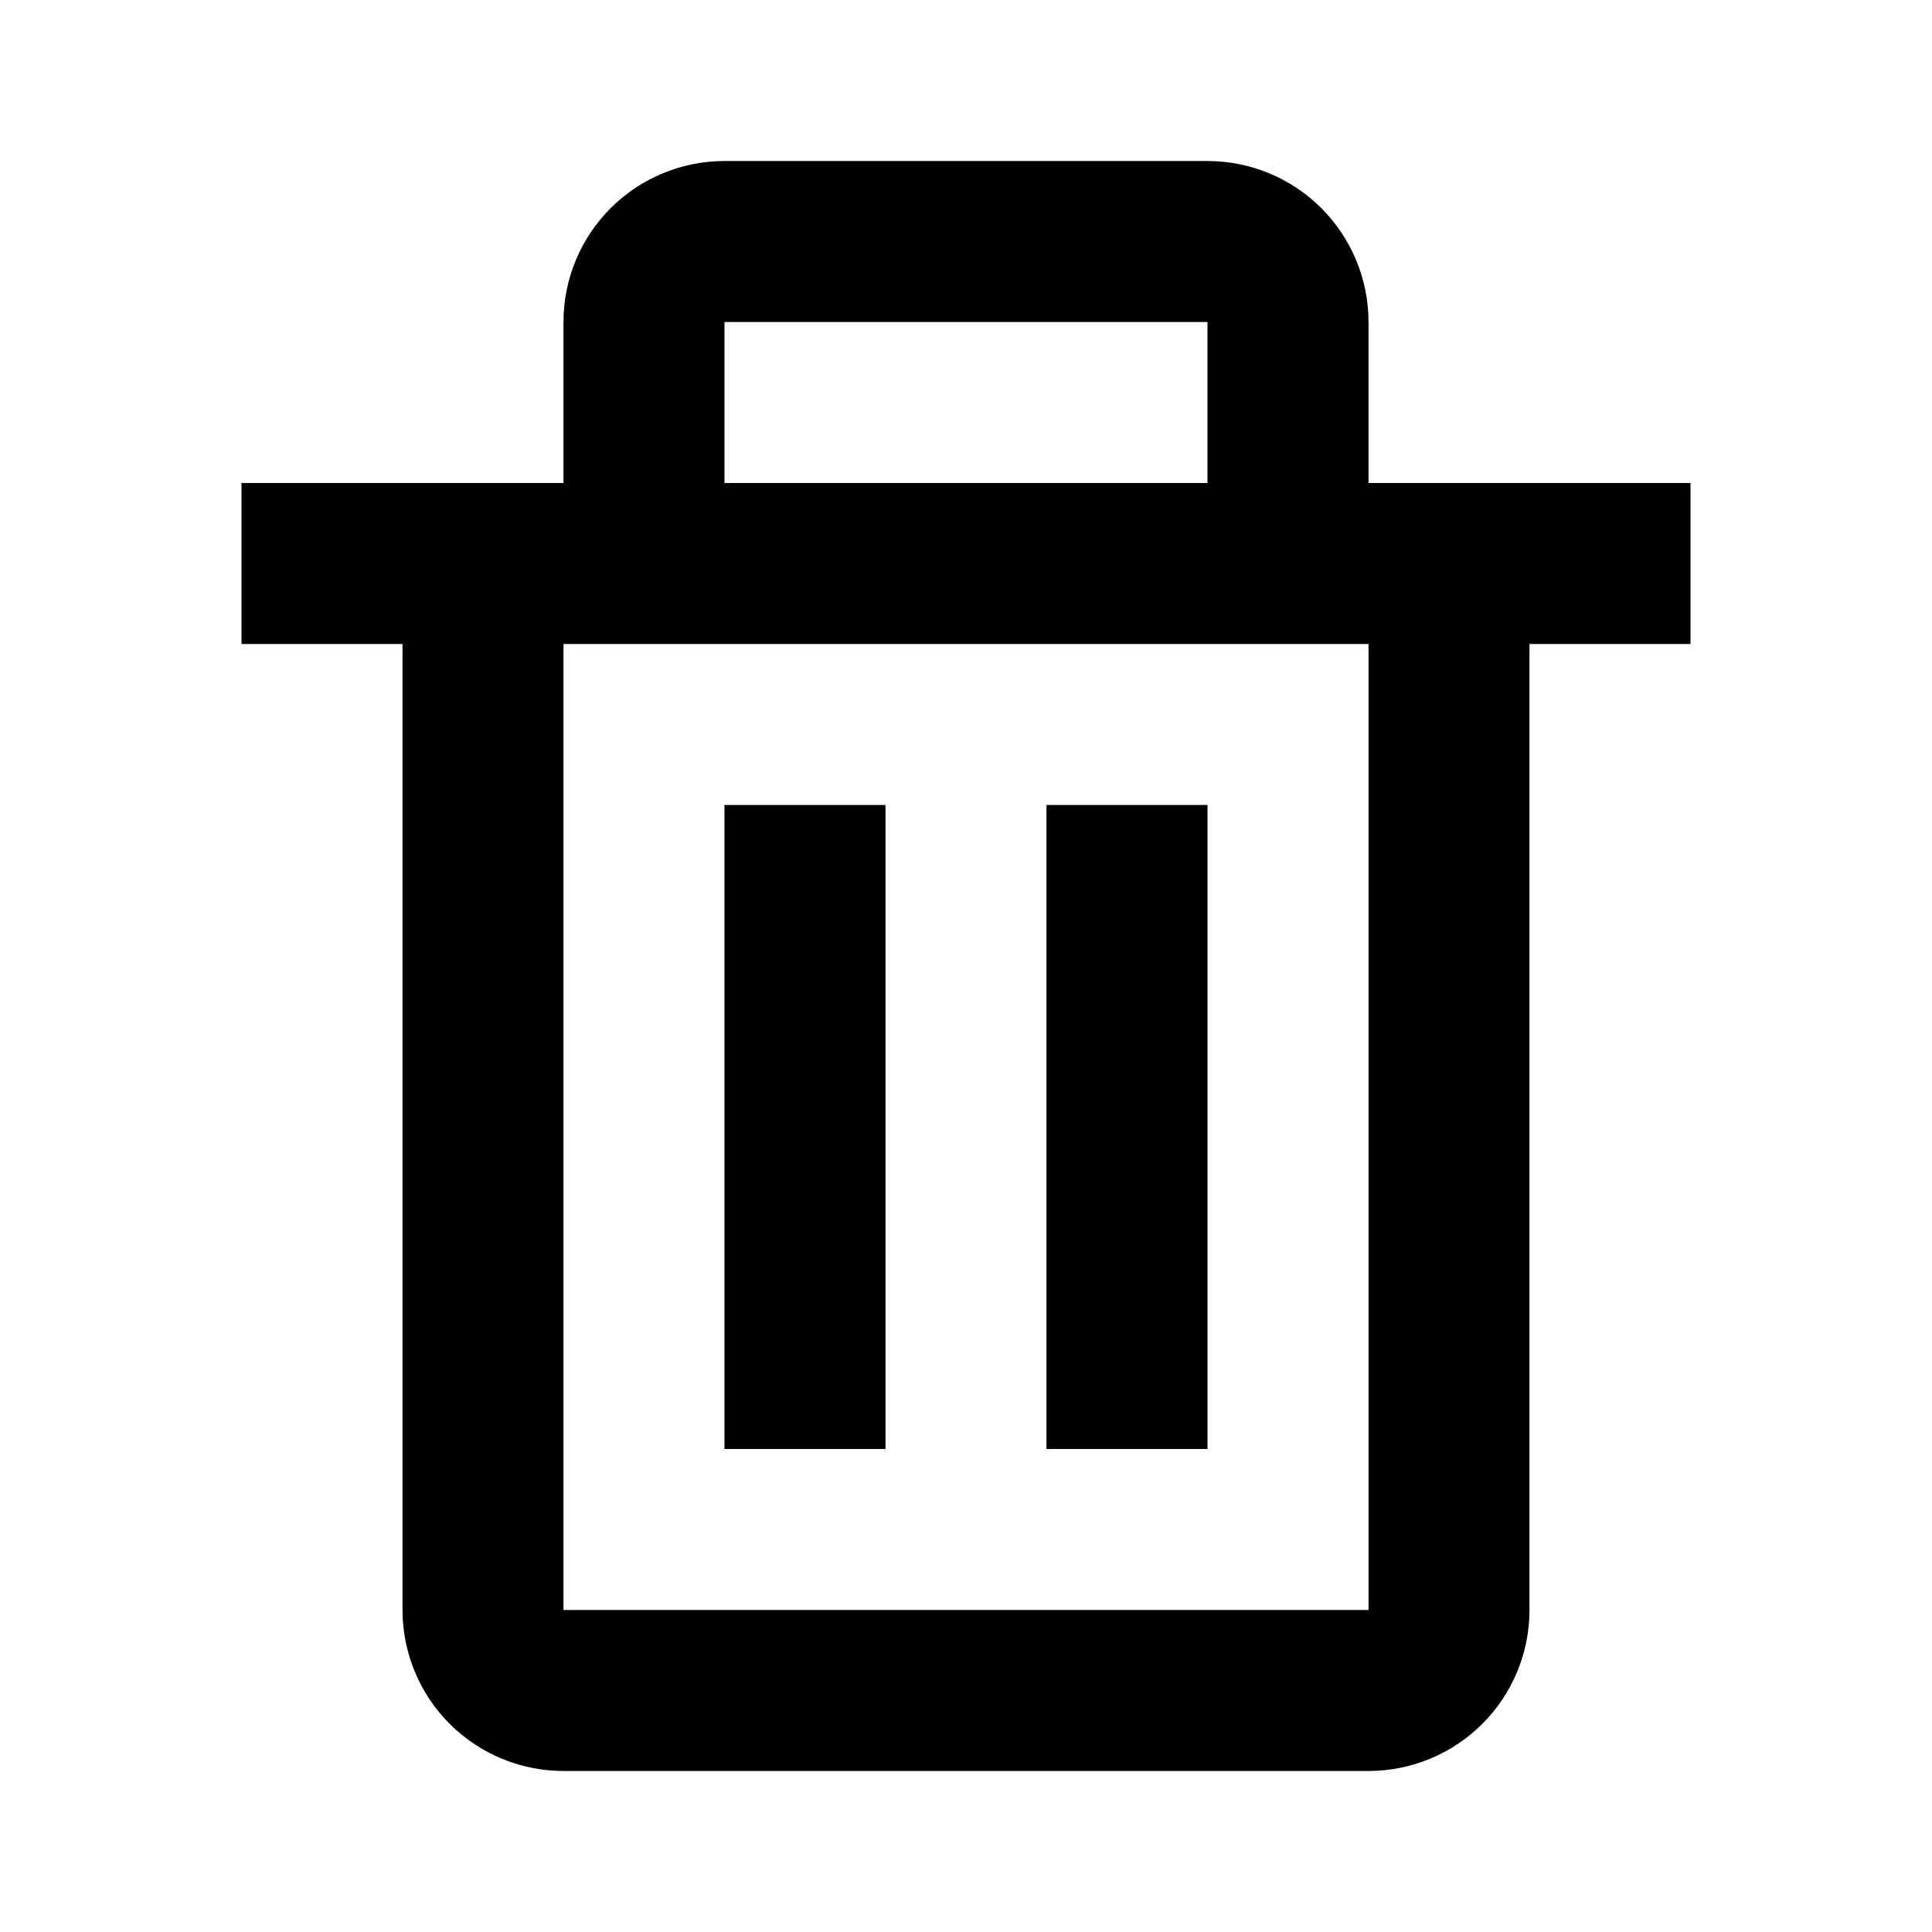
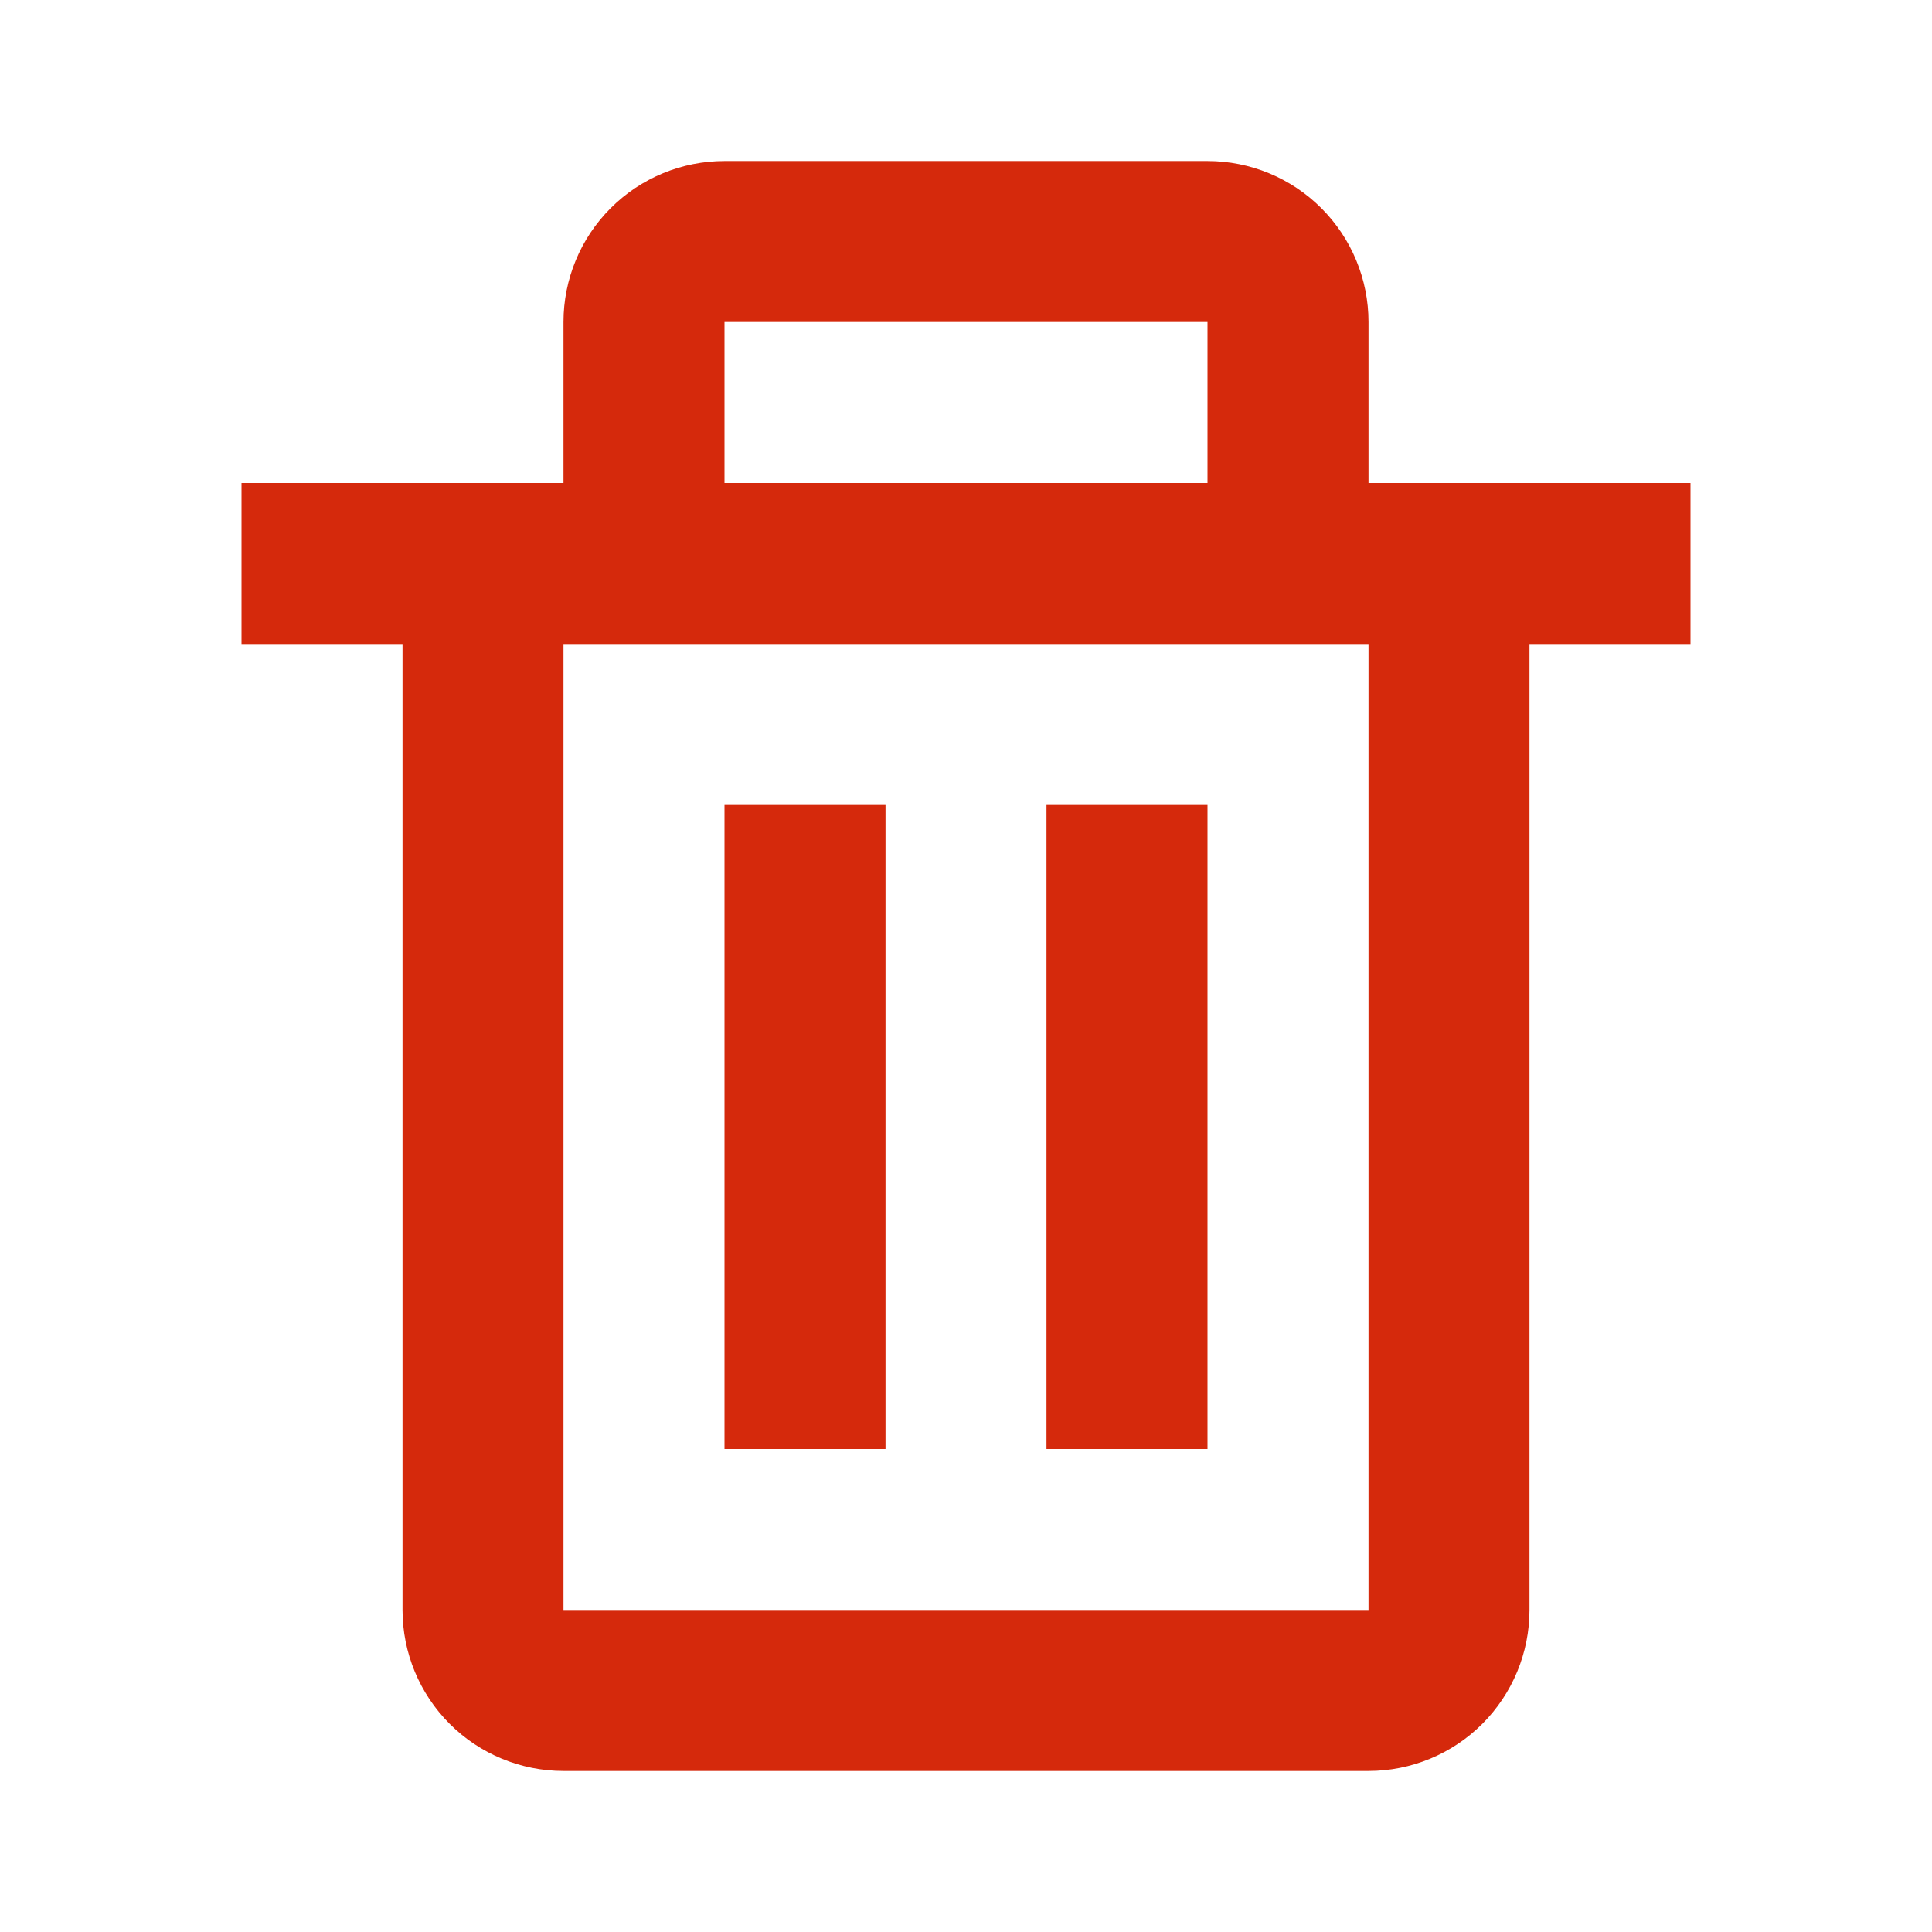
<svg xmlns="http://www.w3.org/2000/svg" width="50" height="50" viewBox="0 0 50 50" fill="none">
-   <path d="M10.417 41.667C10.417 42.772 10.856 43.831 11.637 44.613C12.418 45.394 13.478 45.833 14.583 45.833H35.417C36.522 45.833 37.581 45.394 38.363 44.613C39.144 43.831 39.583 42.772 39.583 41.667V16.667H43.75V12.5H35.417V8.333C35.417 7.228 34.978 6.168 34.196 5.387C33.415 4.606 32.355 4.167 31.25 4.167H18.75C17.645 4.167 16.585 4.606 15.804 5.387C15.022 6.168 14.583 7.228 14.583 8.333V12.5H6.25V16.667H10.417V41.667ZM18.75 8.333H31.25V12.5H18.75V8.333ZM16.667 16.667H35.417V41.667H14.583V16.667H16.667Z" fill="black" />
-   <path d="M18.75 20.833H22.917V37.5H18.75V20.833ZM27.083 20.833H31.25V37.5H27.083V20.833Z" fill="black" />
+   <path d="M10.417 41.667C10.417 42.772 10.856 43.831 11.637 44.613C12.418 45.394 13.478 45.833 14.583 45.833H35.417C36.522 45.833 37.581 45.394 38.363 44.613C39.144 43.831 39.583 42.772 39.583 41.667V16.667H43.75V12.5H35.417V8.333C35.417 7.228 34.978 6.168 34.196 5.387C33.415 4.606 32.355 4.167 31.25 4.167H18.75C17.645 4.167 16.585 4.606 15.804 5.387C15.022 6.168 14.583 7.228 14.583 8.333V12.5H6.25V16.667H10.417V41.667ZM18.75 8.333H31.25V12.5H18.75V8.333ZM16.667 16.667H35.417V41.667H14.583V16.667H16.667Z" fill="#D5290C" />
+   <path d="M18.75 20.833H22.917V37.5H18.75V20.833ZM27.083 20.833H31.25V37.5H27.083V20.833Z" fill="#D5290C" />
</svg>
